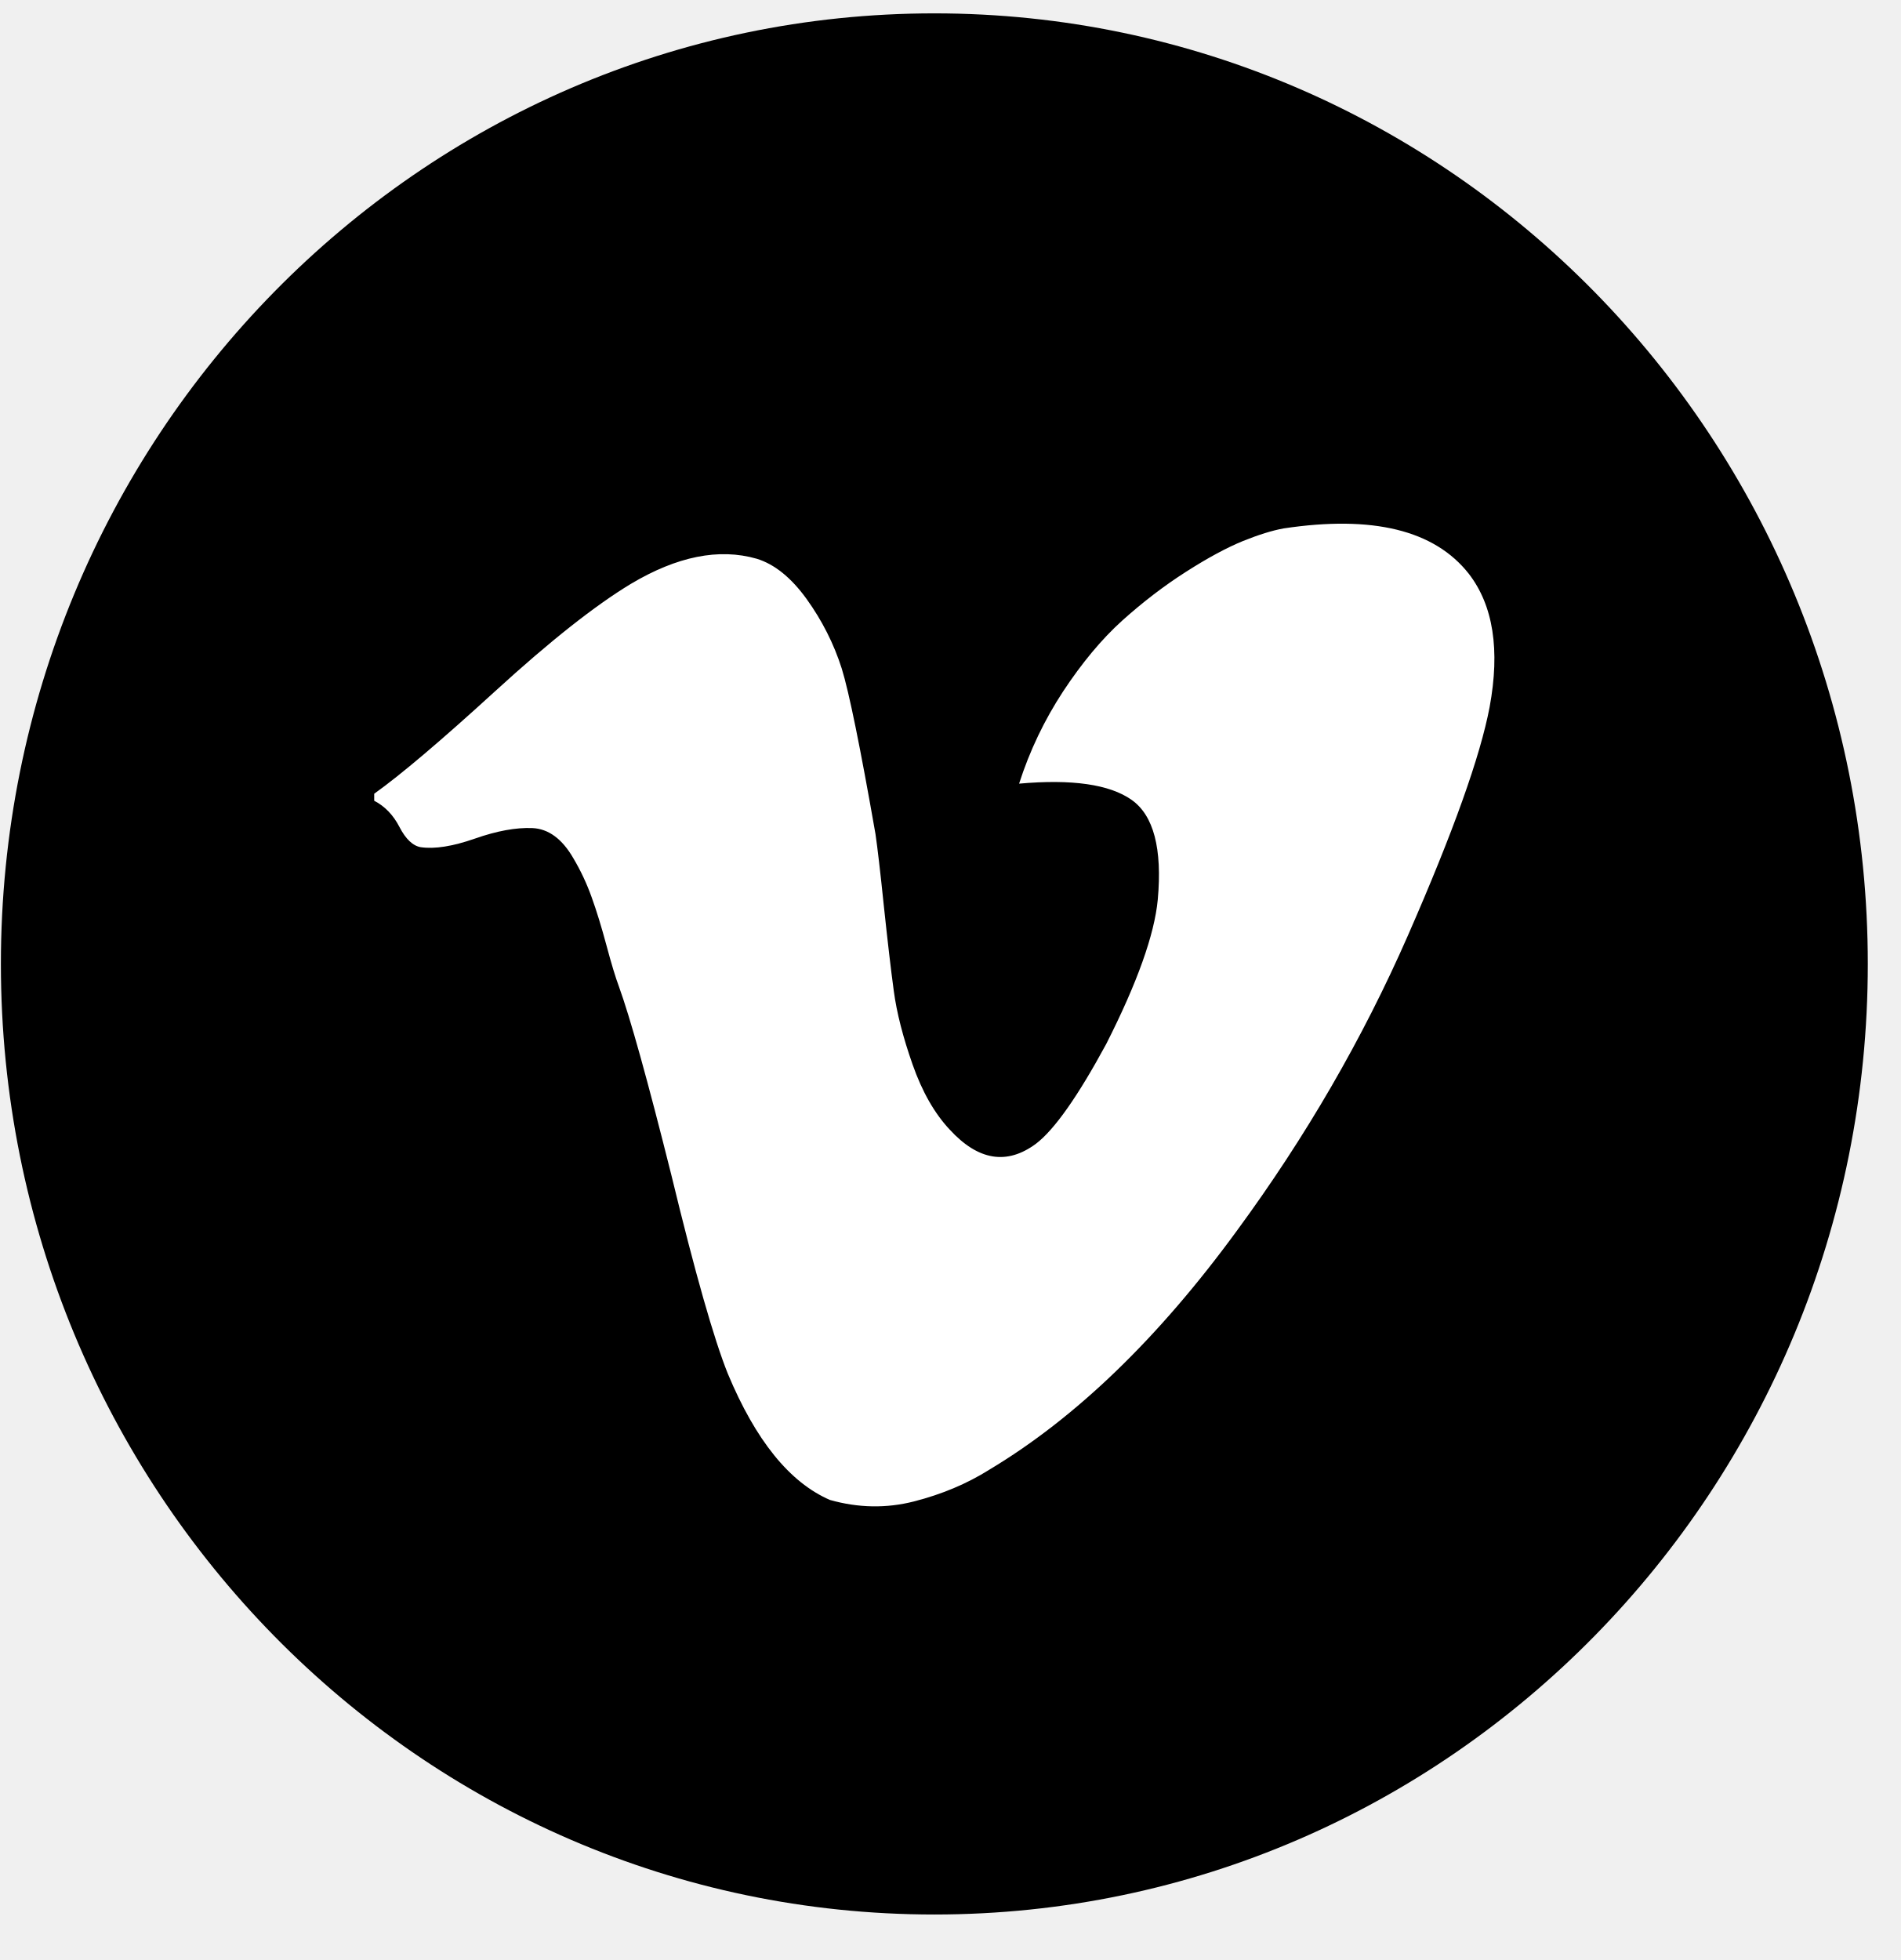
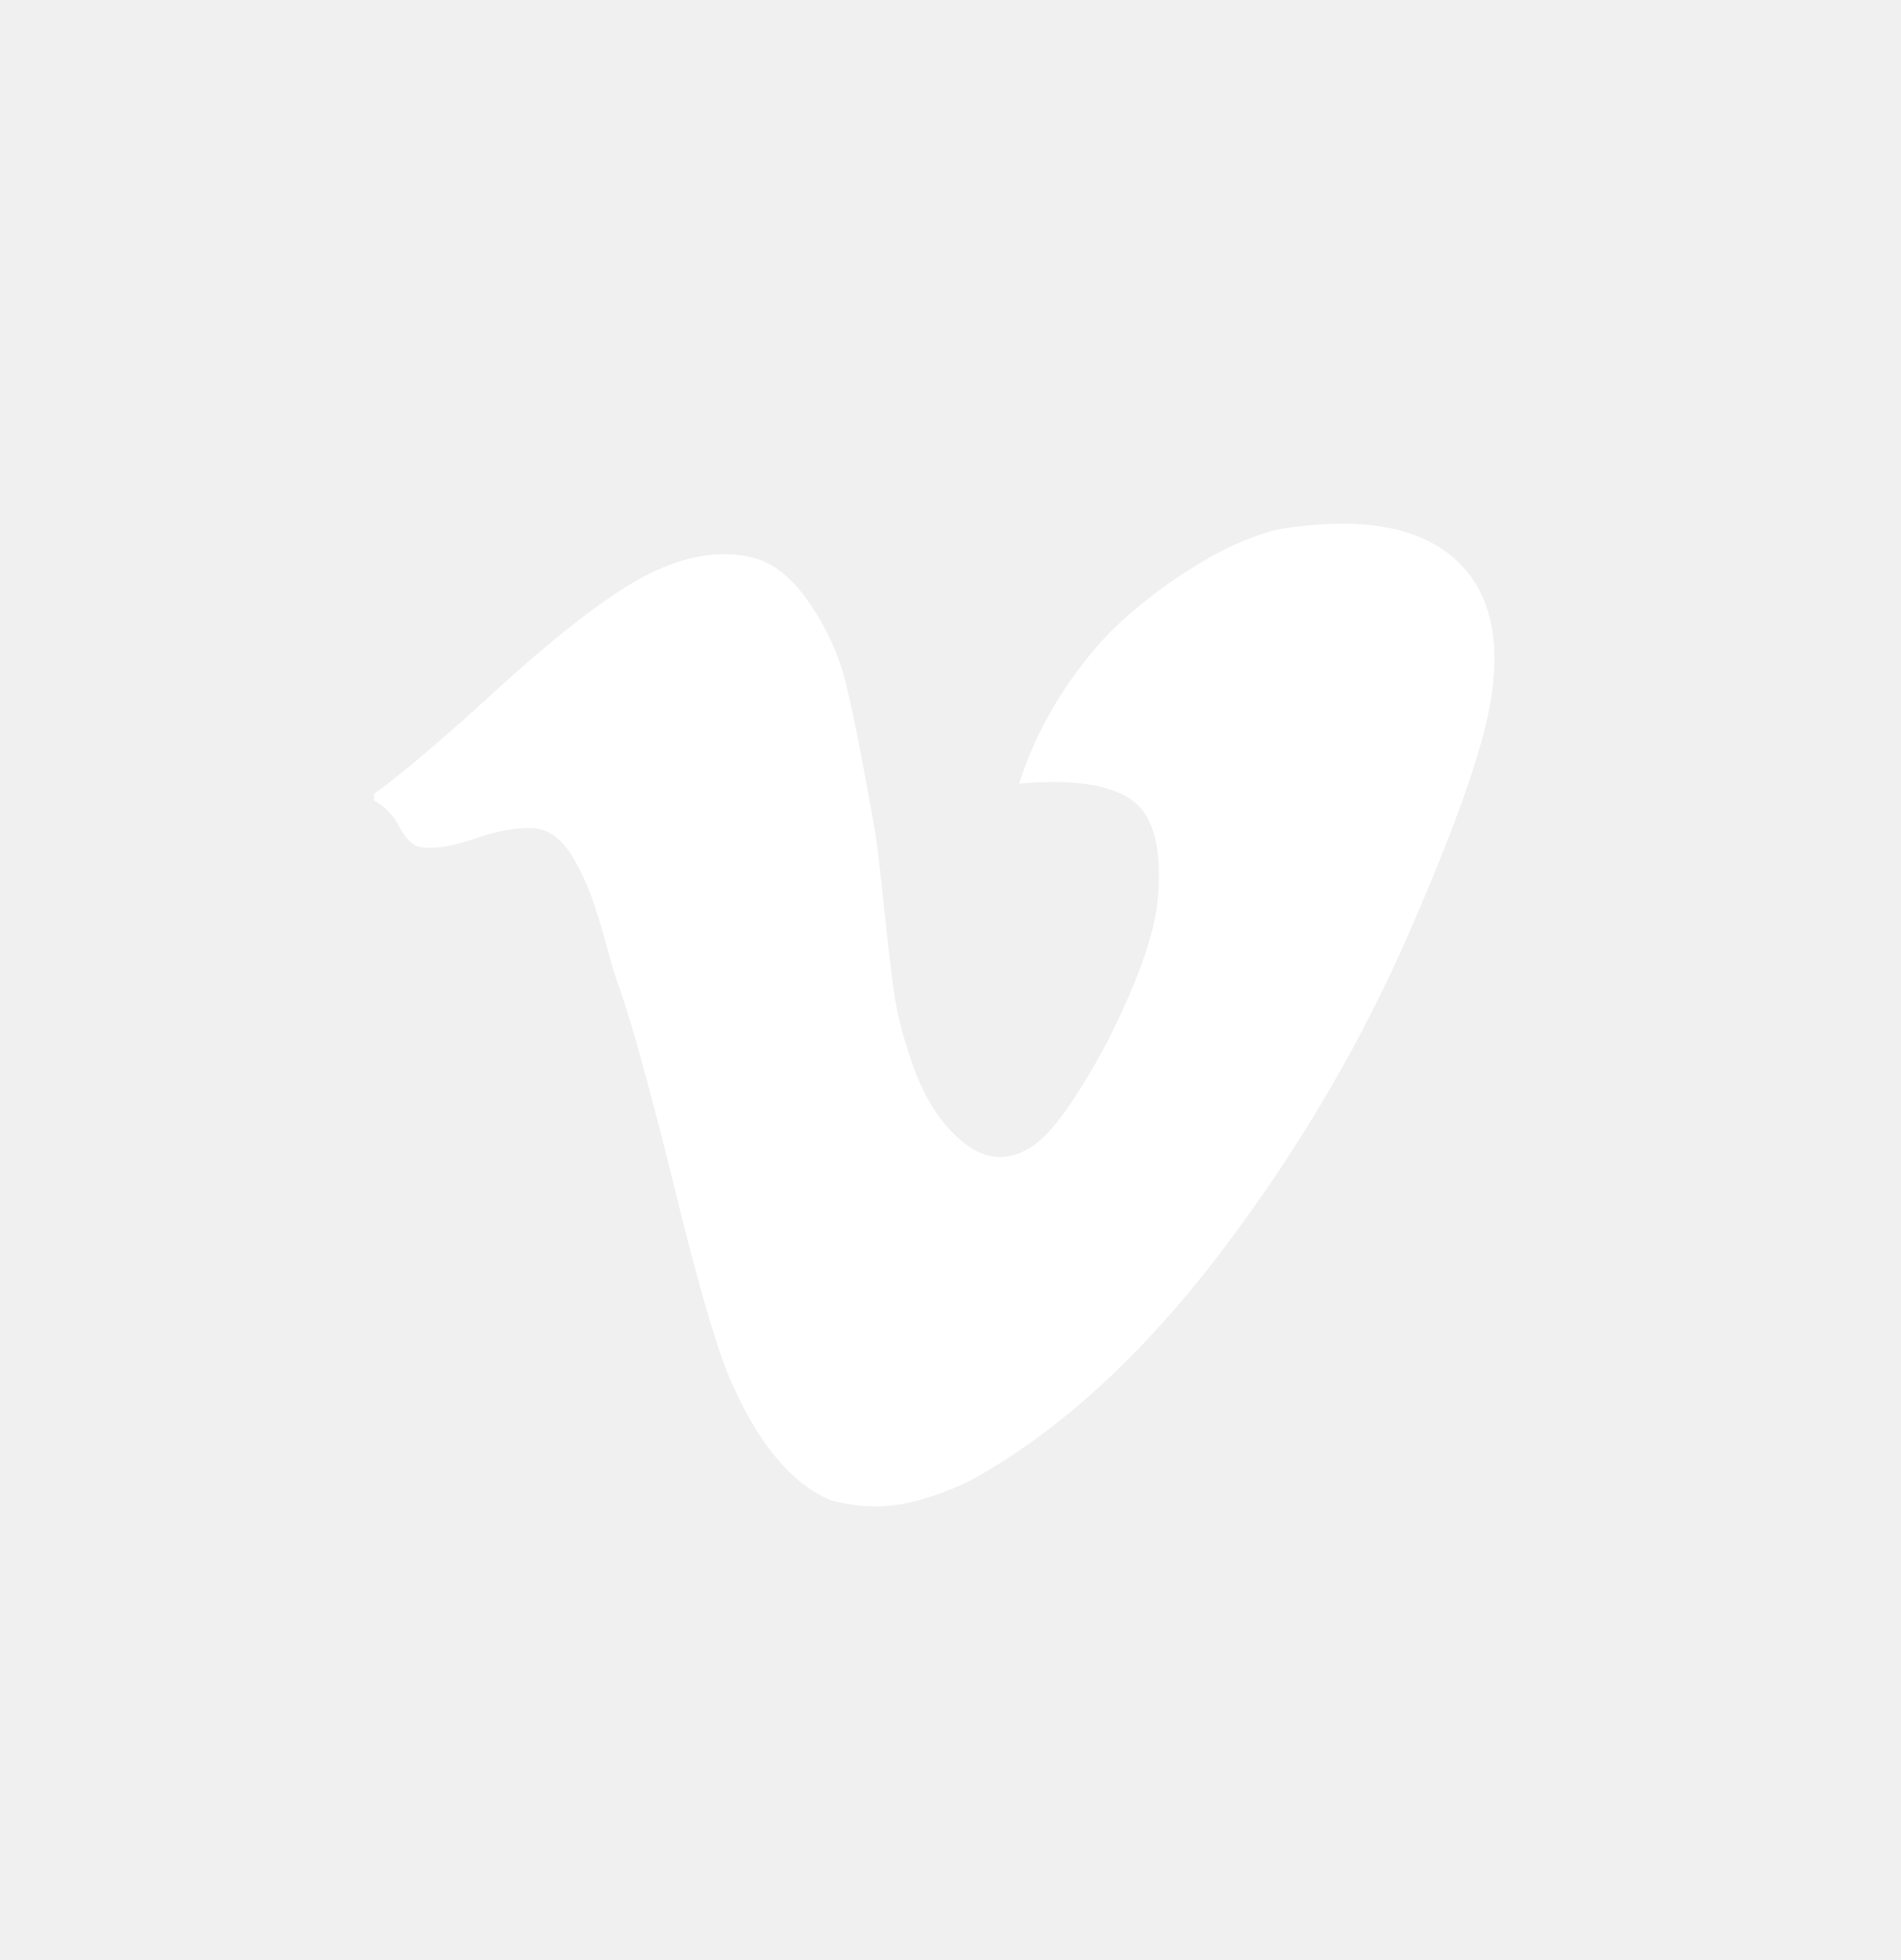
<svg xmlns="http://www.w3.org/2000/svg" width="32px" height="33px" viewBox="0 0 32 33" version="1.1">
  <defs />
  <g id="Styleguide" stroke="none" stroke-width="1" fill="none" fill-rule="evenodd">
    <g transform="translate(-1164, -469)" id="vimeo_perfil">
      <g transform="translate(1164, 469)">
-         <path d="M31.451,16.23 C31.451,25.069 24.414,32.234 15.733,32.234 C7.052,32.234 0.015,25.069 0.015,16.23 C0.015,7.391 7.052,0.225 15.733,0.225 C24.414,0.225 31.451,7.391 31.451,16.23" id="Fill-17" fill="#000000" />
+         <path d="M31.451,16.23 C31.451,25.069 24.414,32.234 15.733,32.234 C7.052,32.234 0.015,25.069 0.015,16.23 C0.015,7.391 7.052,0.225 15.733,0.225 C24.414,0.225 31.451,7.391 31.451,16.23" id="Fill-17" fill="" />
        <path d="M25.083,11.904 C24.927,12.73 24.469,14.013 23.707,15.751 C22.945,17.489 21.986,19.144 20.829,20.719 C19.506,22.531 18.115,23.872 16.66,24.744 C16.282,24.982 15.859,25.159 15.391,25.279 C14.925,25.398 14.452,25.389 13.974,25.254 C13.295,24.959 12.724,24.251 12.256,23.13 C12.023,22.552 11.705,21.437 11.305,19.785 C10.905,18.187 10.61,17.129 10.421,16.608 C10.366,16.461 10.296,16.232 10.213,15.921 C10.129,15.609 10.046,15.337 9.962,15.105 C9.879,14.873 9.776,14.655 9.655,14.451 C9.466,14.123 9.234,13.953 8.962,13.942 C8.69,13.931 8.367,13.989 7.995,14.12 C7.622,14.25 7.319,14.298 7.085,14.264 C6.953,14.242 6.832,14.128 6.727,13.925 C6.622,13.721 6.479,13.574 6.301,13.482 L6.301,13.364 C6.747,13.046 7.427,12.47 8.345,11.631 C9.262,10.793 10.021,10.194 10.622,9.831 C11.4,9.367 12.106,9.225 12.741,9.407 C13.04,9.498 13.321,9.724 13.582,10.085 C13.843,10.448 14.041,10.839 14.174,11.257 C14.297,11.654 14.486,12.582 14.742,14.043 C14.775,14.269 14.823,14.675 14.883,15.257 C14.945,15.84 15,16.316 15.05,16.684 C15.099,17.052 15.206,17.466 15.367,17.924 C15.528,18.382 15.737,18.748 15.992,19.019 C16.47,19.54 16.954,19.62 17.444,19.257 C17.755,19.02 18.15,18.459 18.628,17.576 C19.15,16.546 19.439,15.736 19.495,15.148 C19.573,14.286 19.425,13.727 19.053,13.466 C18.681,13.205 18.05,13.115 17.16,13.194 C17.338,12.64 17.586,12.122 17.902,11.64 C18.219,11.16 18.549,10.763 18.894,10.451 C19.24,10.14 19.598,9.865 19.971,9.627 C20.343,9.389 20.663,9.218 20.93,9.109 C21.196,9.002 21.425,8.931 21.613,8.897 C23.115,8.671 24.154,8.925 24.733,9.661 C25.144,10.194 25.261,10.94 25.083,11.904" id="Fill-19" fill="#FFFFFF" />
      </g>
    </g>
  </g>
</svg>
